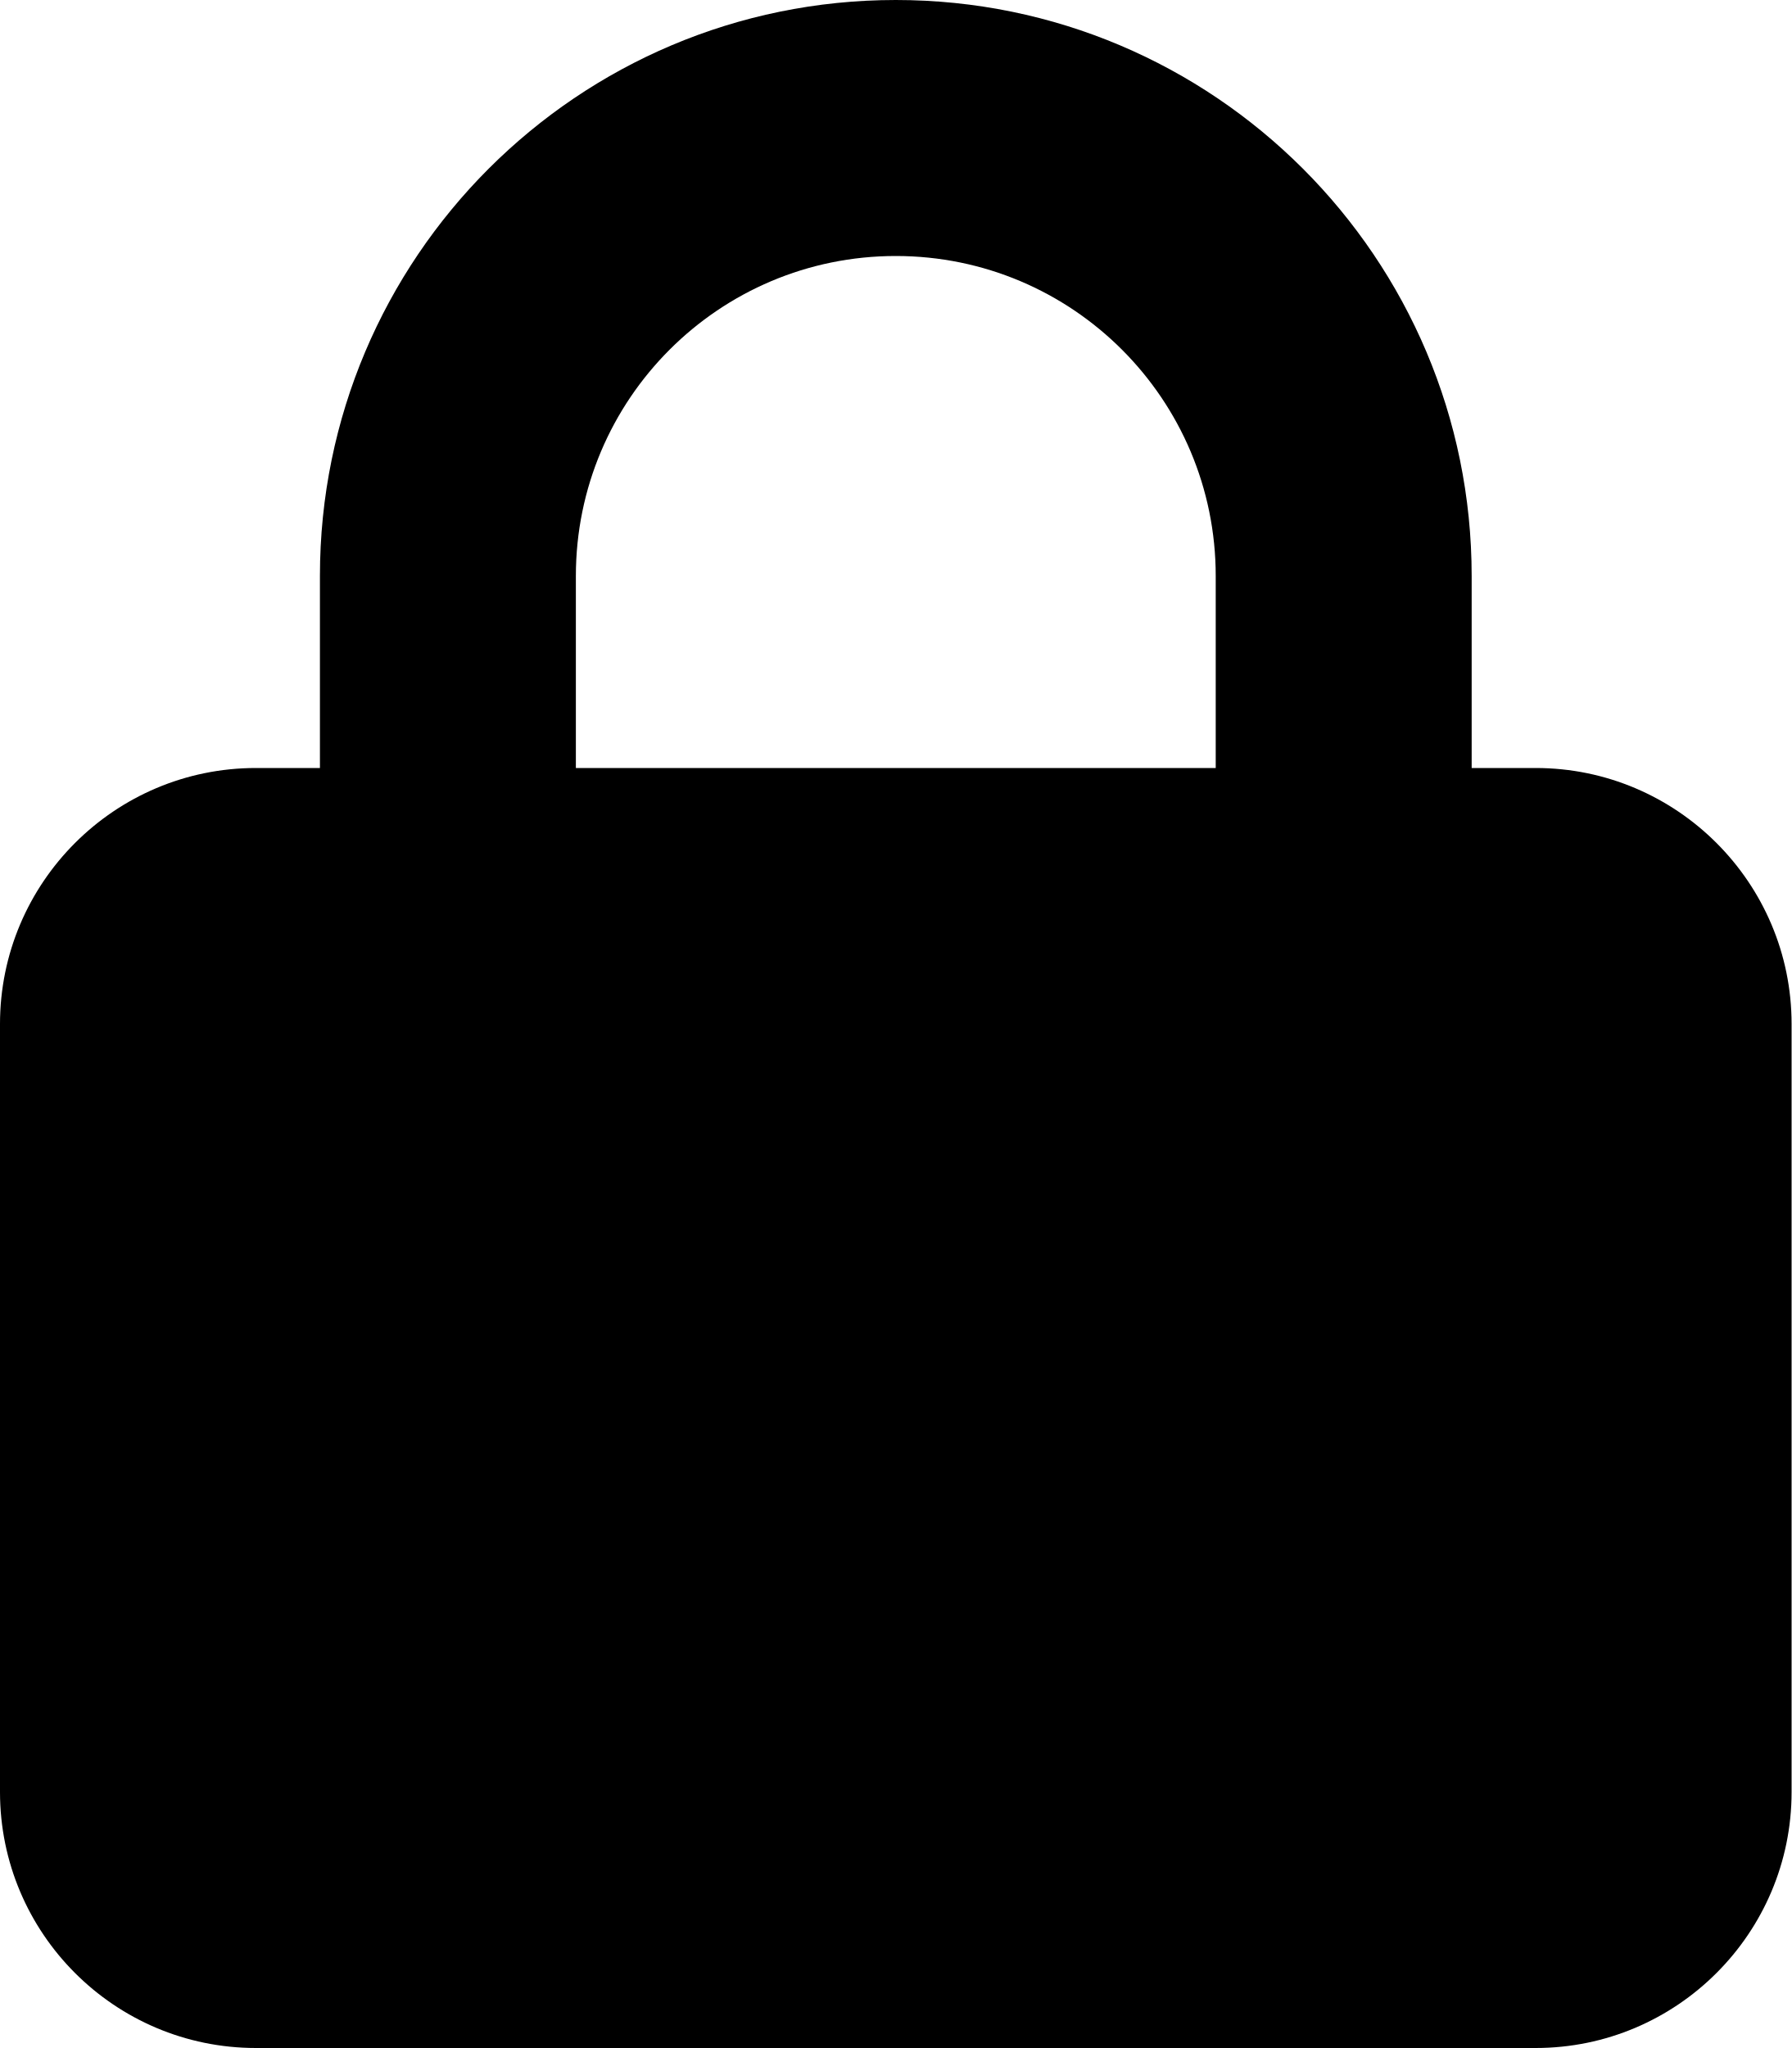
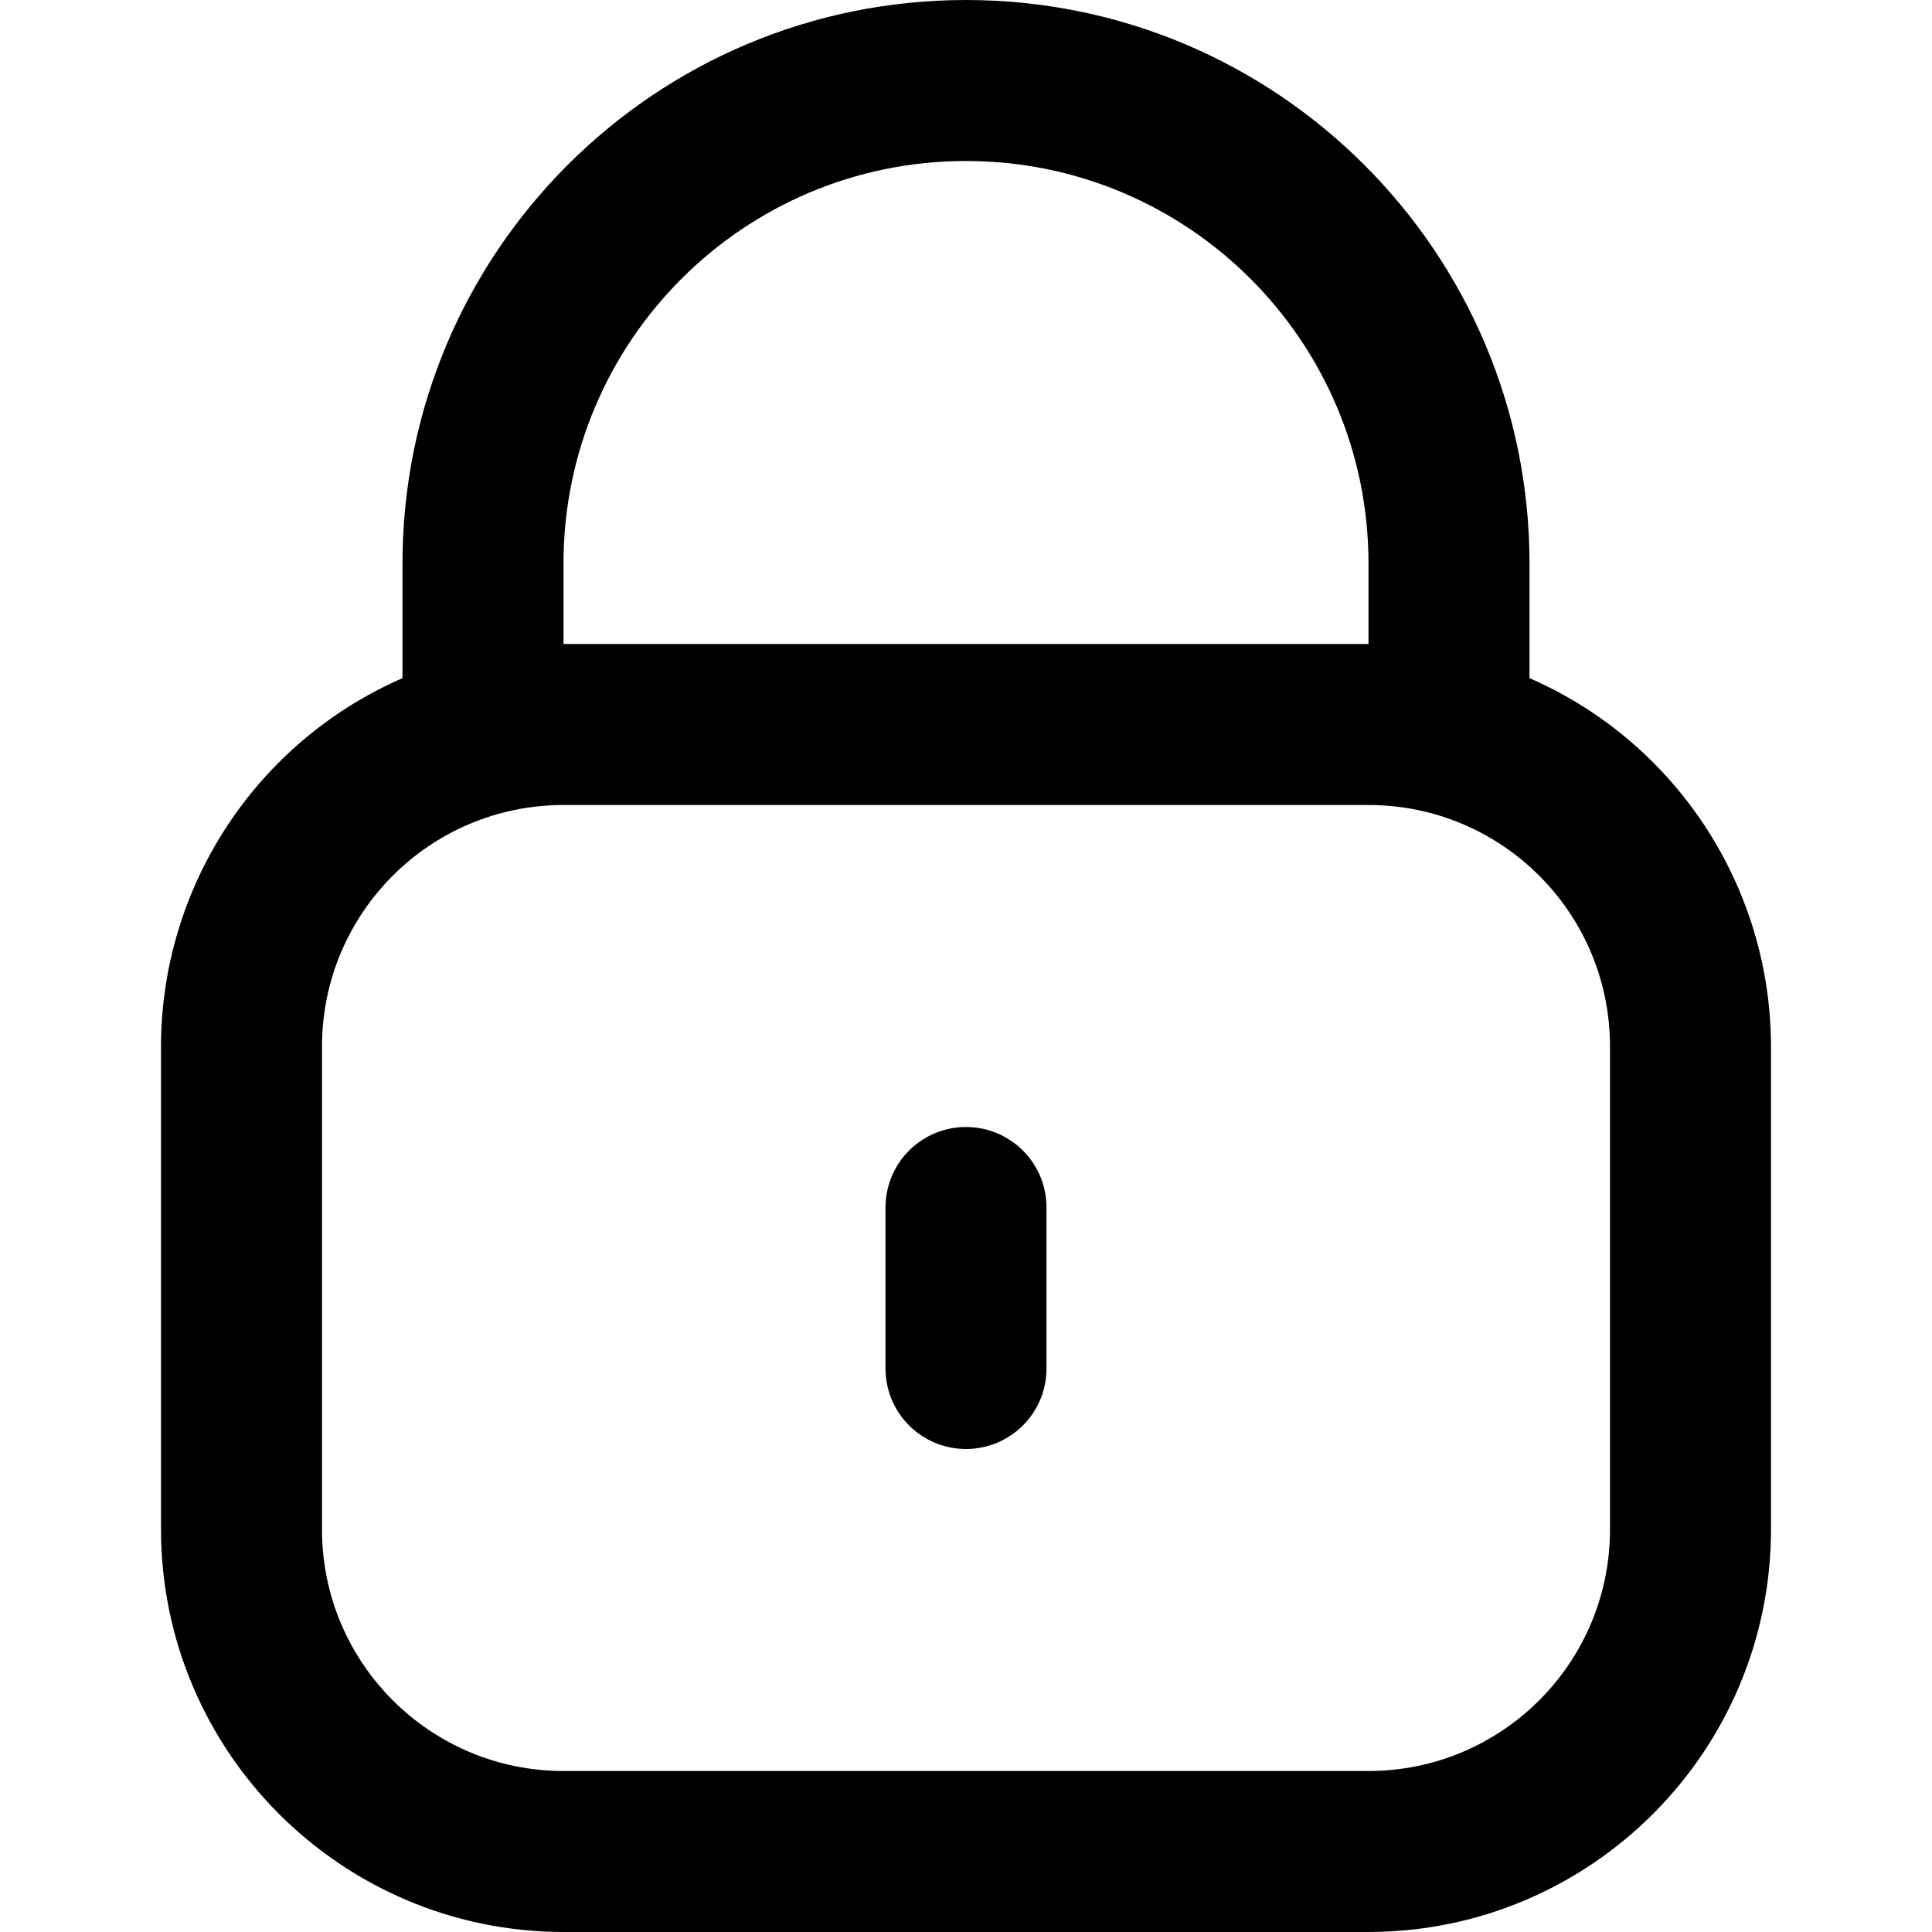
- <svg xmlns="http://www.w3.org/2000/svg" viewBox="0 0 448 512">
-   <path d="M80 192V144C80 64.47 144.5 0 224 0C303.5 0 368 64.47 368 144V192H384C419.3 192 448 220.7 448 256V448C448 483.3 419.3 512 384 512H64C28.65 512 0 483.3 0 448V256C0 220.7 28.65 192 64 192H80zM144 192H304V144C304 99.82 268.2 64 224 64C179.8 64 144 99.82 144 144V192z" />
+ <svg xmlns="http://www.w3.org/2000/svg" id="Outline" viewBox="0 0 24 24" width="512" height="512">
+   <path d="M19,8.424V7A7,7,0,0,0,5,7V8.424A5,5,0,0,0,2,13v6a5.006,5.006,0,0,0,5,5H17a5.006,5.006,0,0,0,5-5V13A5,5,0,0,0,19,8.424ZM7,7A5,5,0,0,1,17,7V8H7ZM20,19a3,3,0,0,1-3,3H7a3,3,0,0,1-3-3V13a3,3,0,0,1,3-3H17a3,3,0,0,1,3,3Z" />
+   <path d="M12,14a1,1,0,0,0-1,1v2a1,1,0,0,0,2,0V15A1,1,0,0,0,12,14Z" />
</svg>
